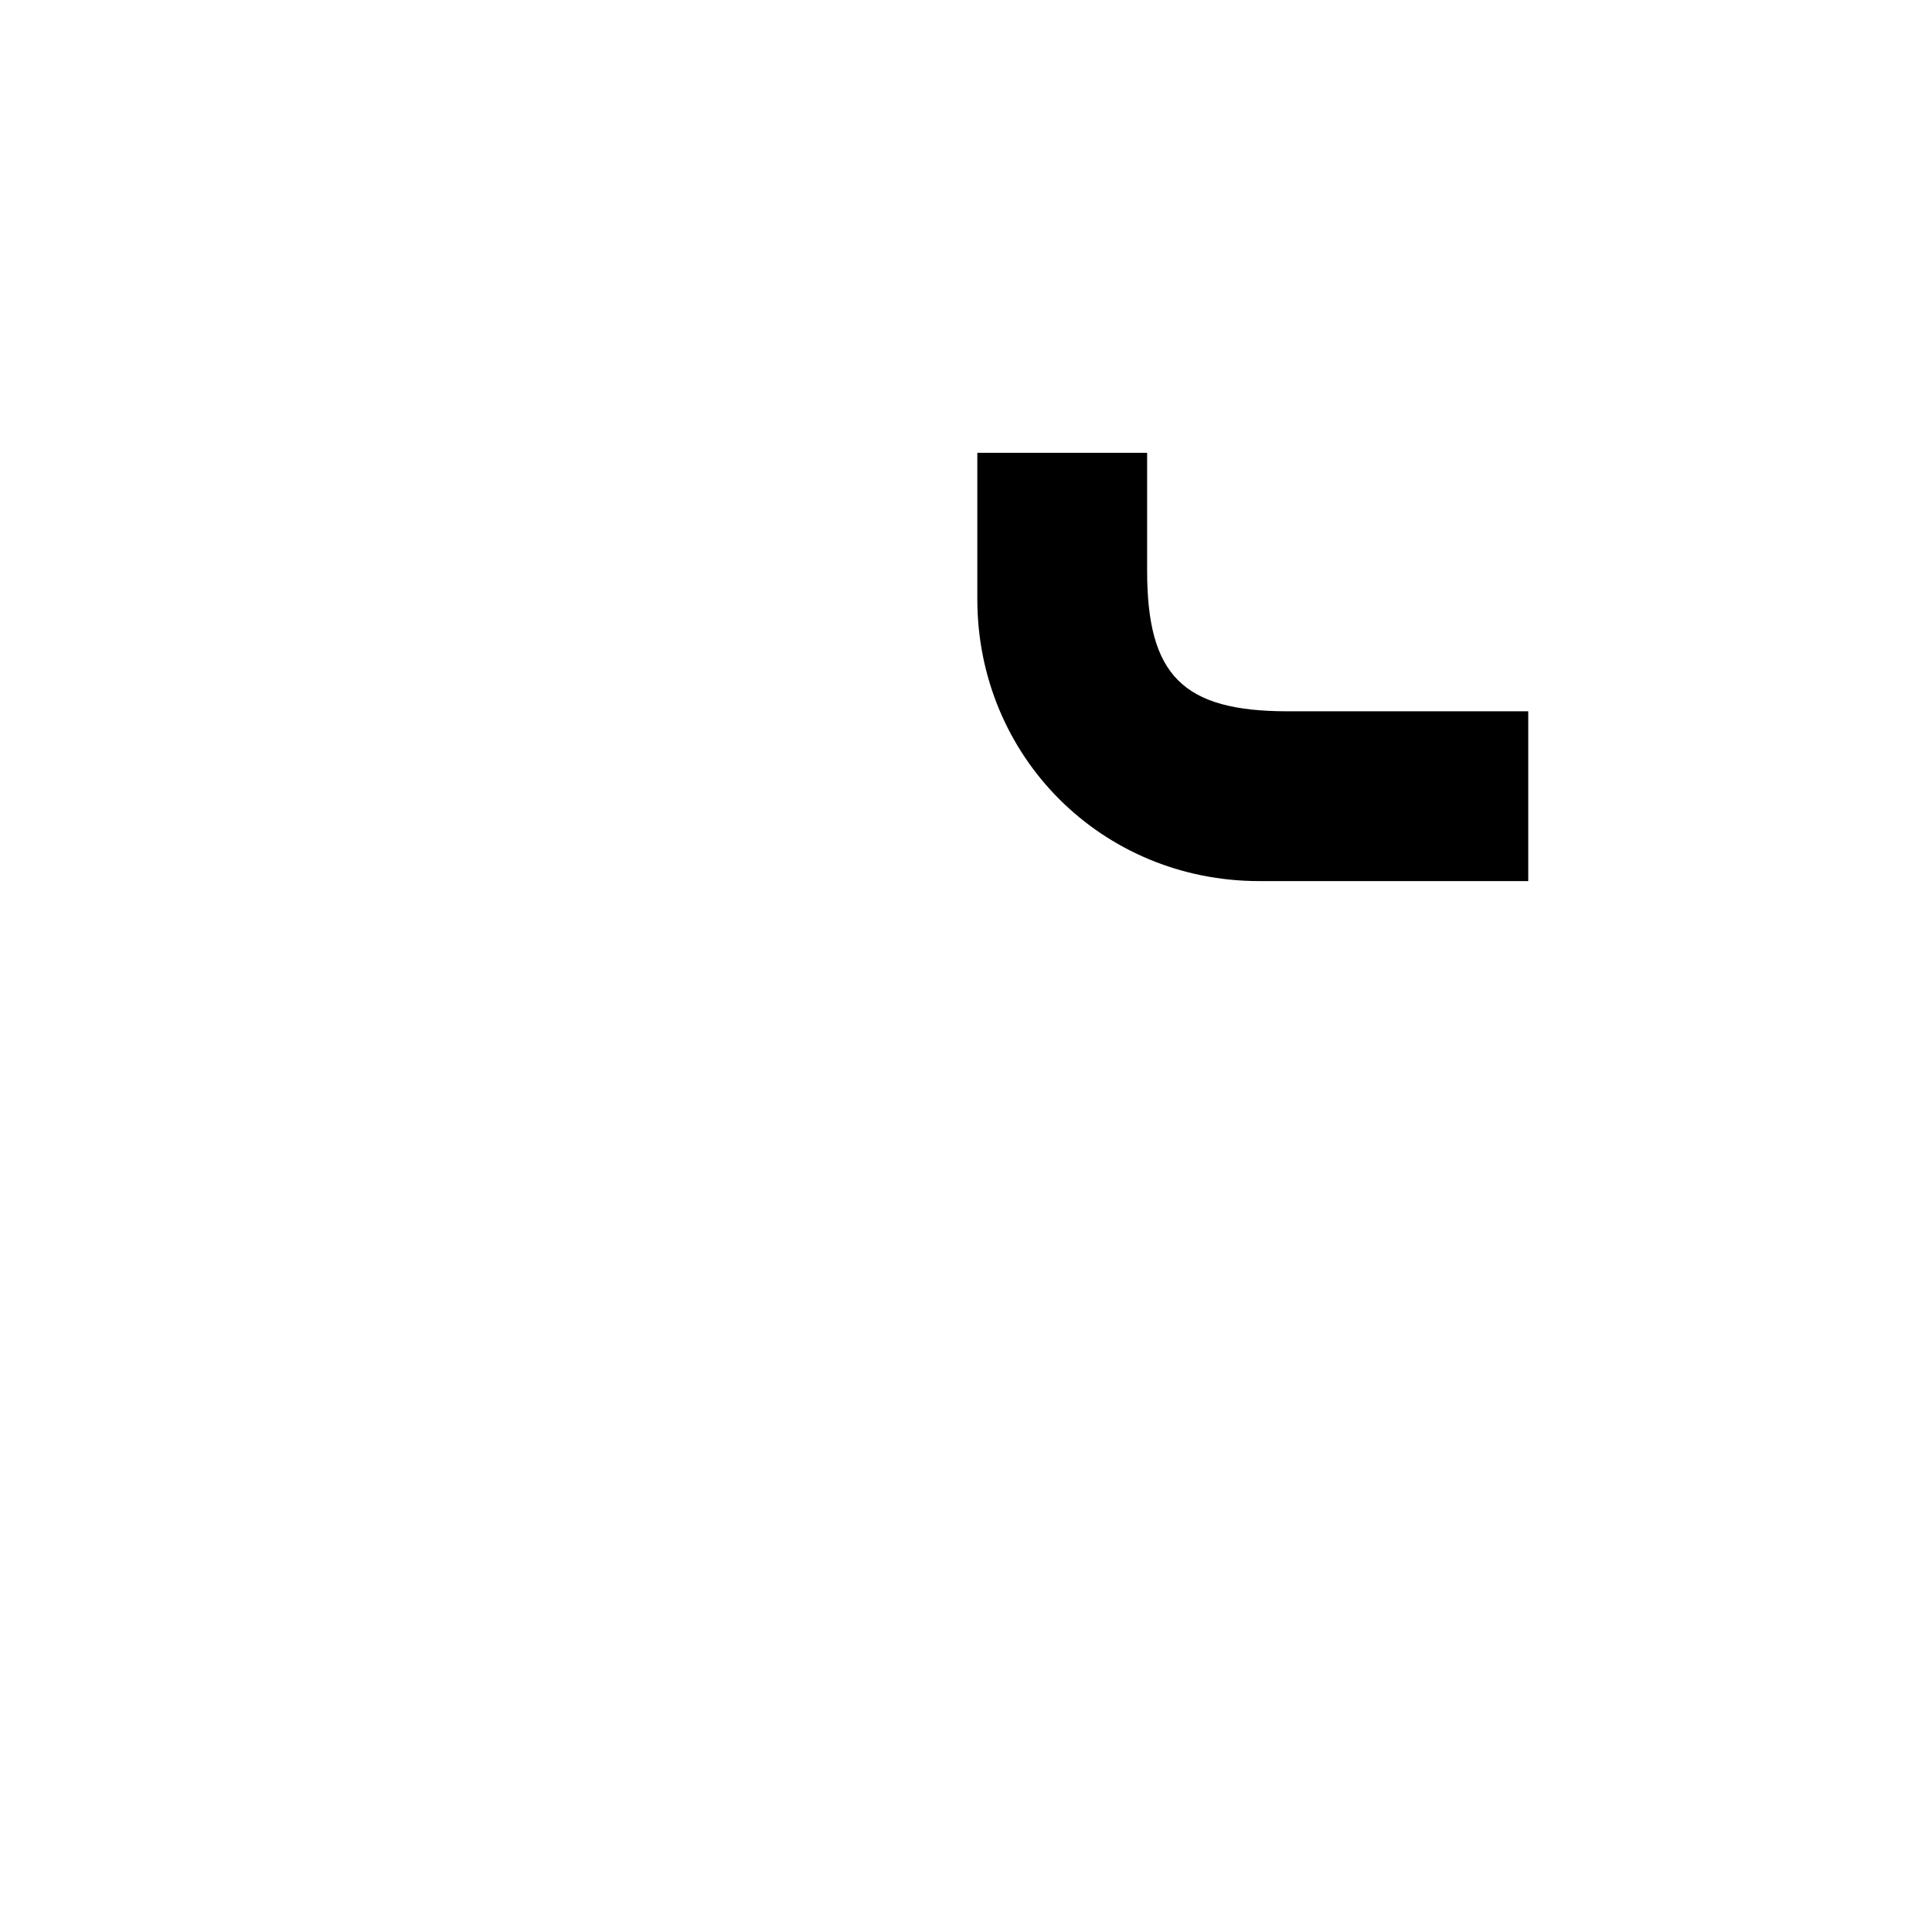
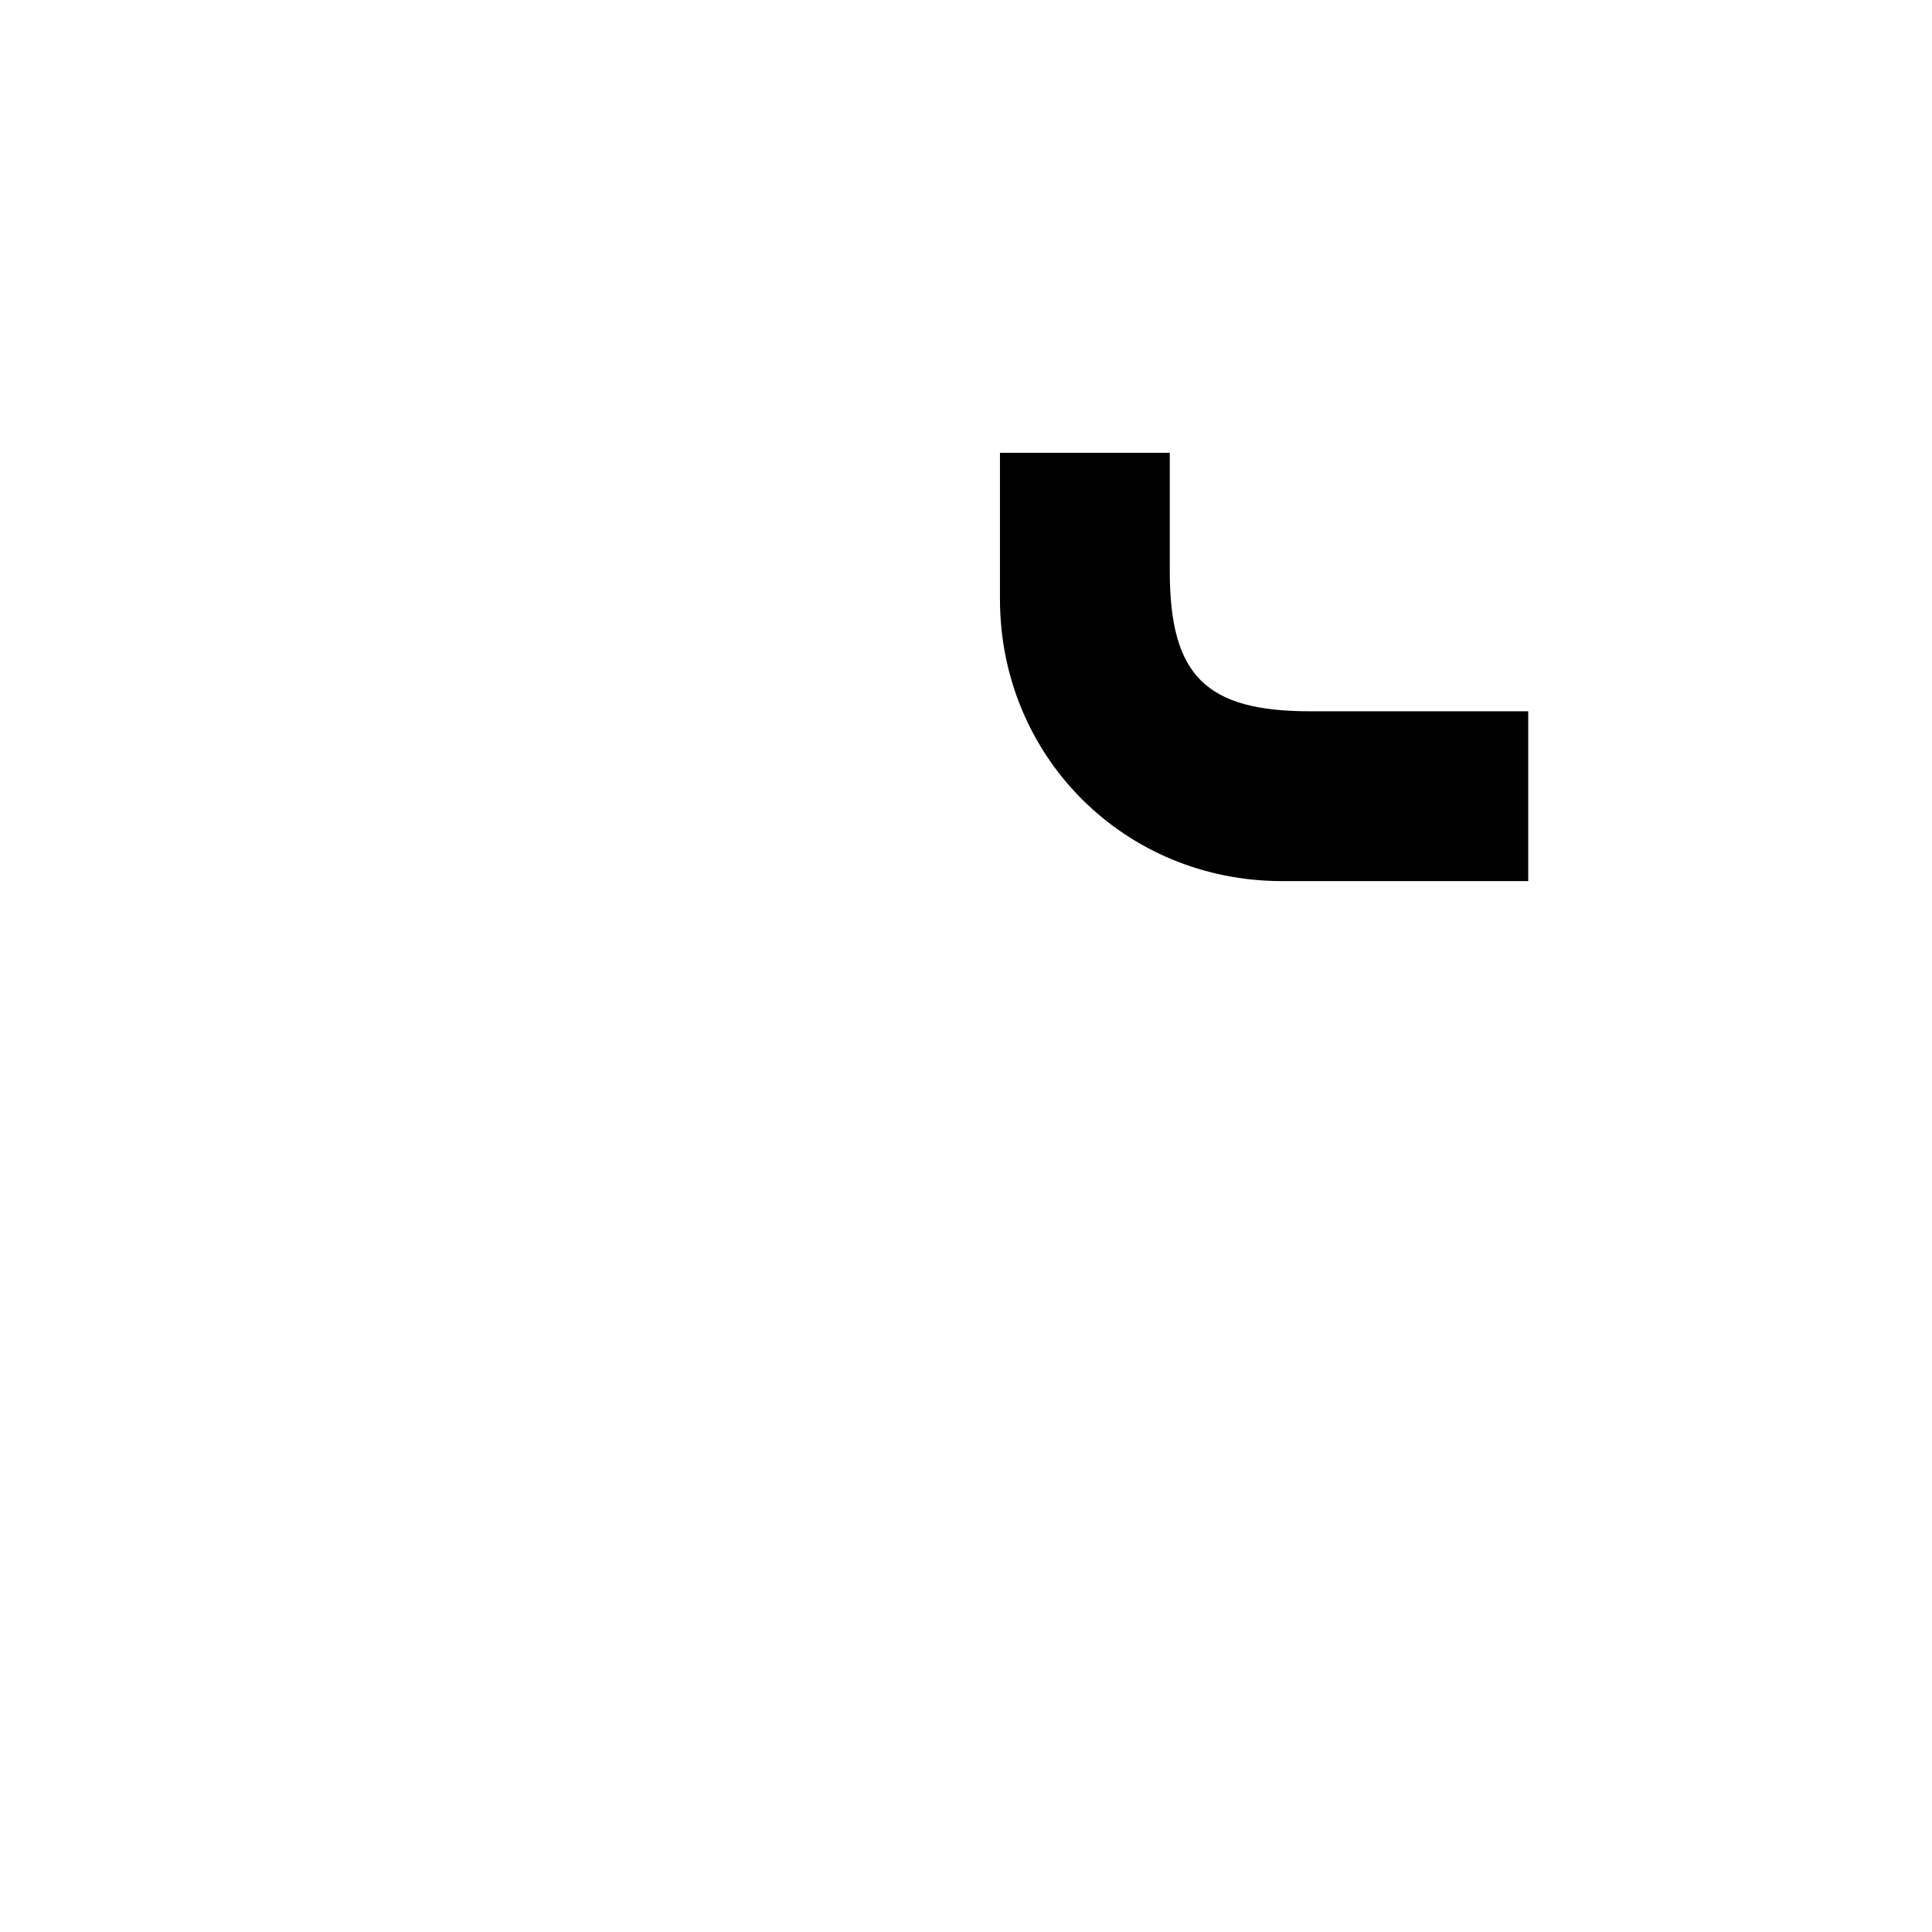
<svg xmlns="http://www.w3.org/2000/svg" width="2048" height="2048">
-   <path id="path1" fill="#000000" stroke="none" d="M 1216 605 L 1216 480 L 1036 480 L 1036 635 C 1036 802.02 1167.967 934 1335 934 L 1620 934 L 1620 754 L 1365 754 C 1253.939 754 1216 716.064 1216 605 Z" />
+   <path id="path1" fill="#000000" stroke="none" d="M 1240 605 L 1240 480 L 1060 480 L 1060 635 C 1060 802.02 1191.967 934 1359 934 L 1620 934 L 1620 754 L 1389 754 C 1277.939 754 1240 716.064 1240 605 Z" />
</svg>
